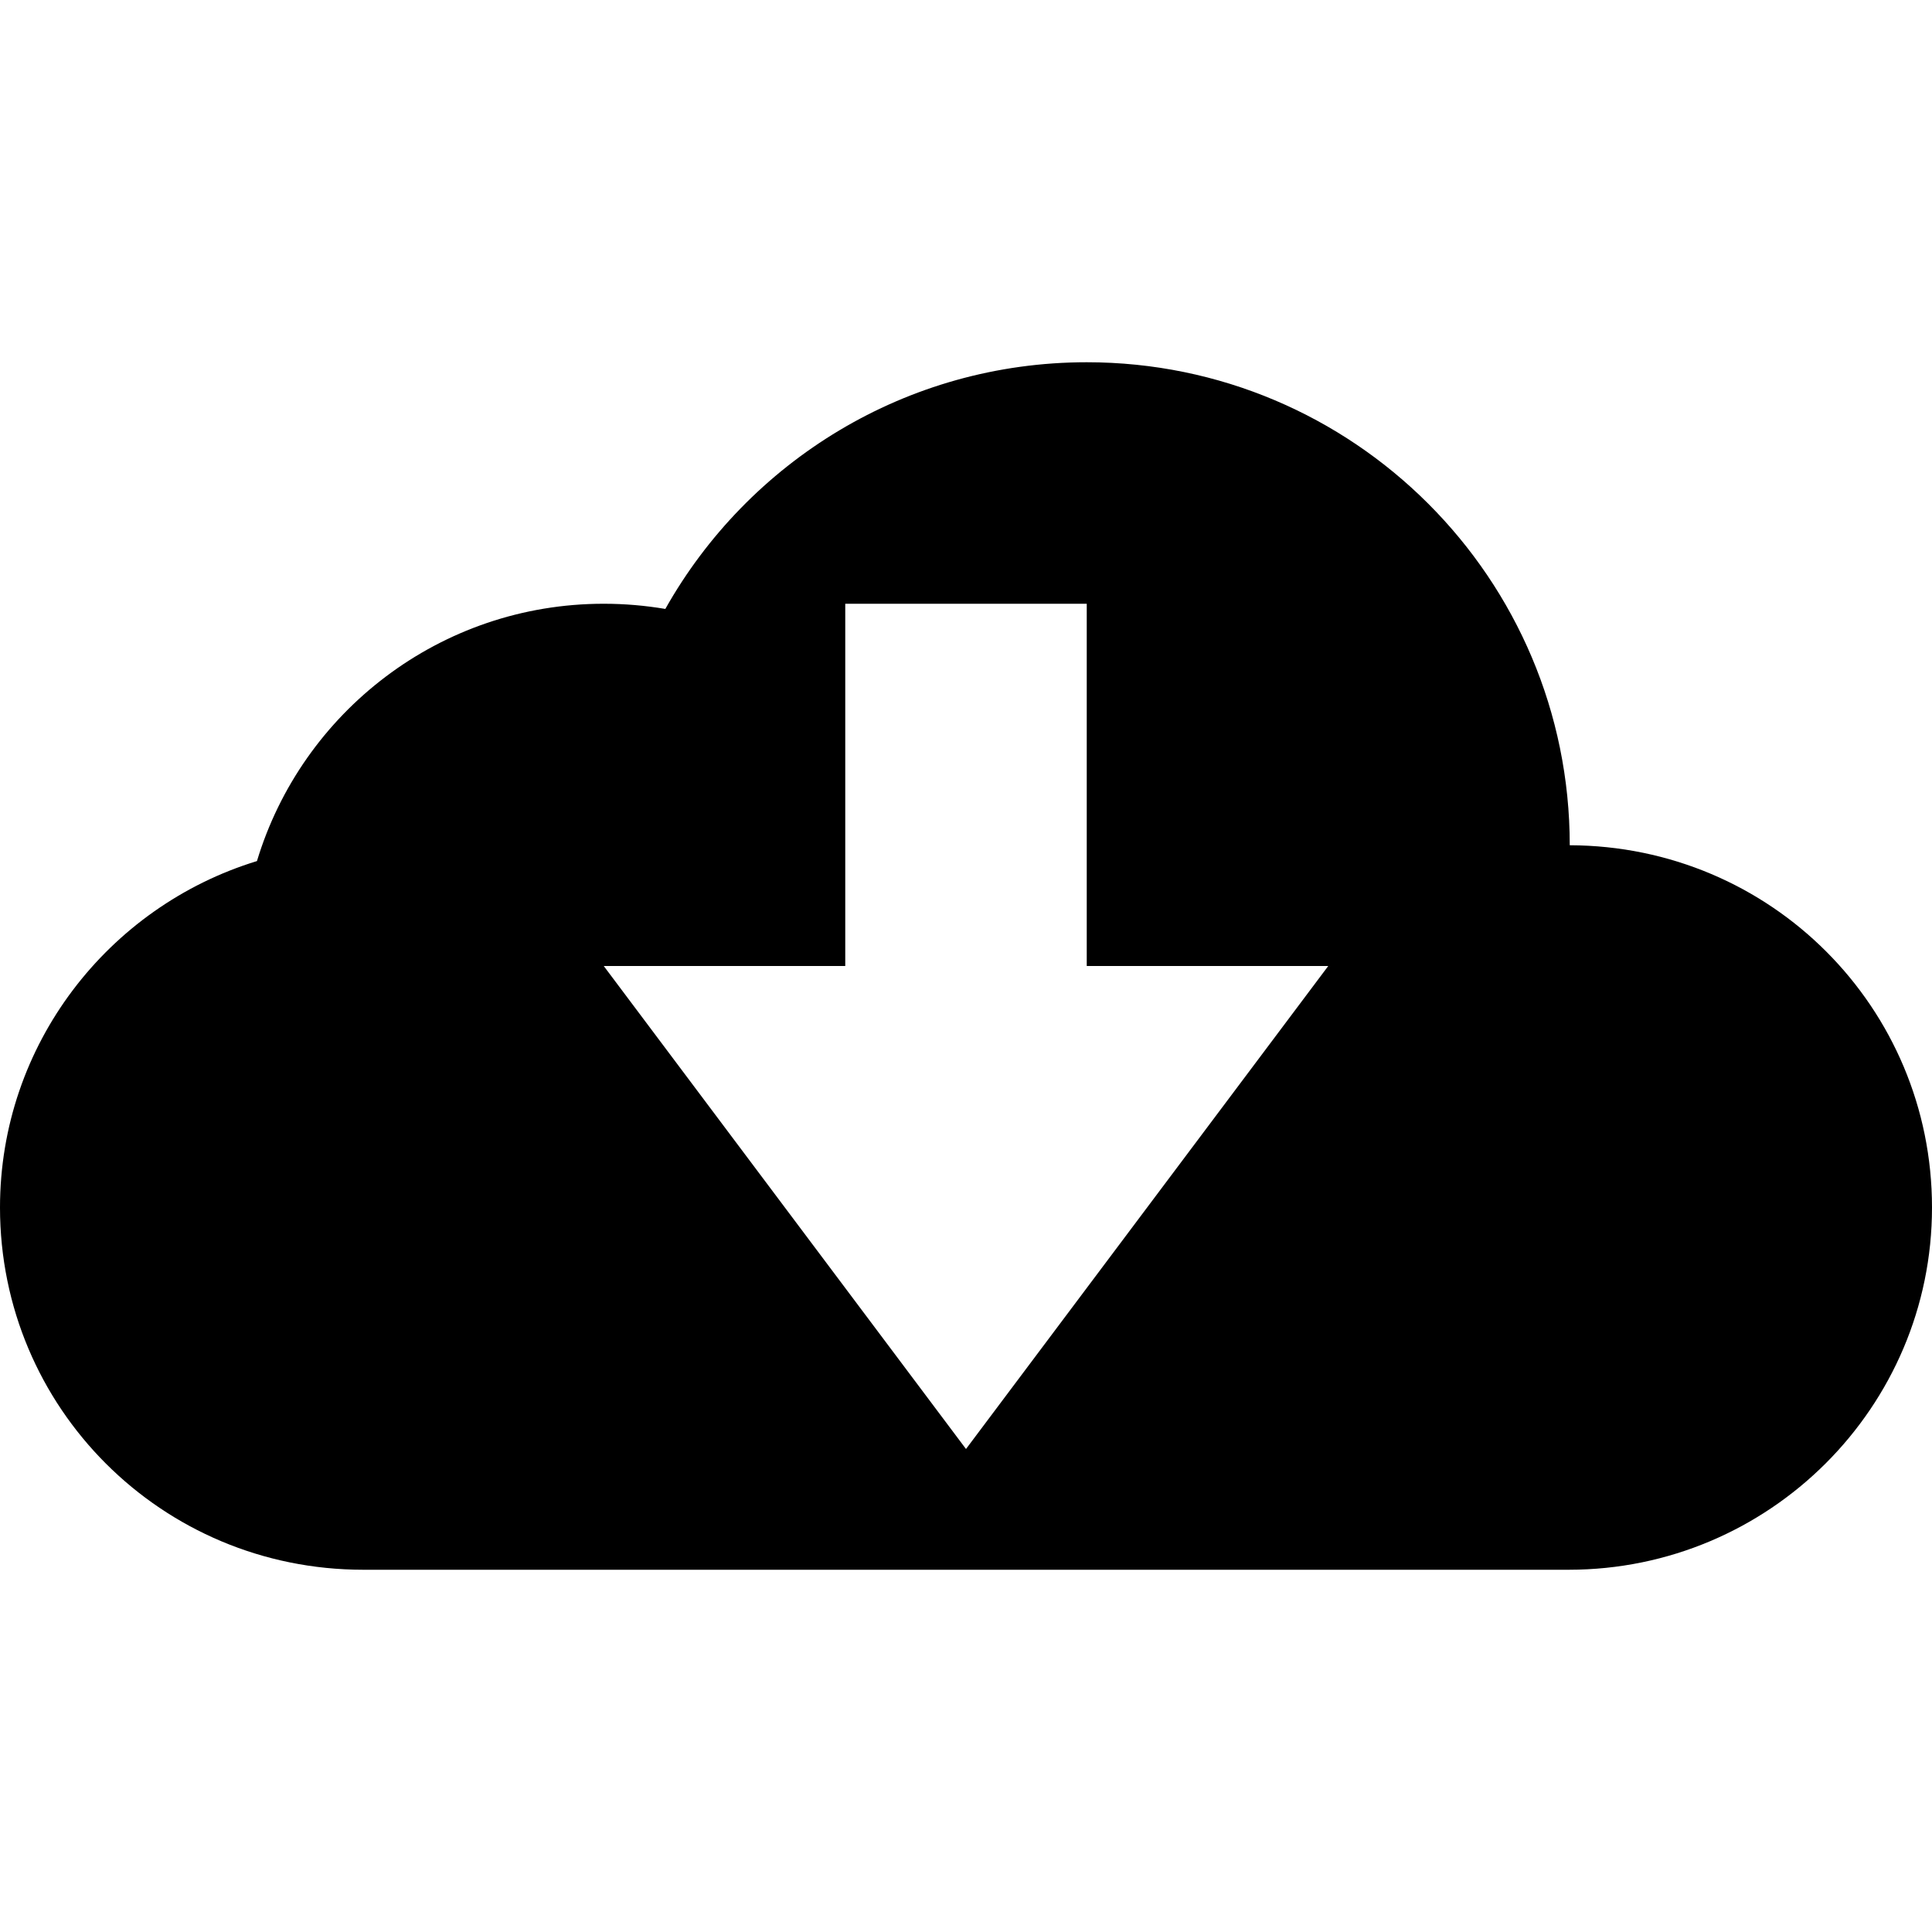
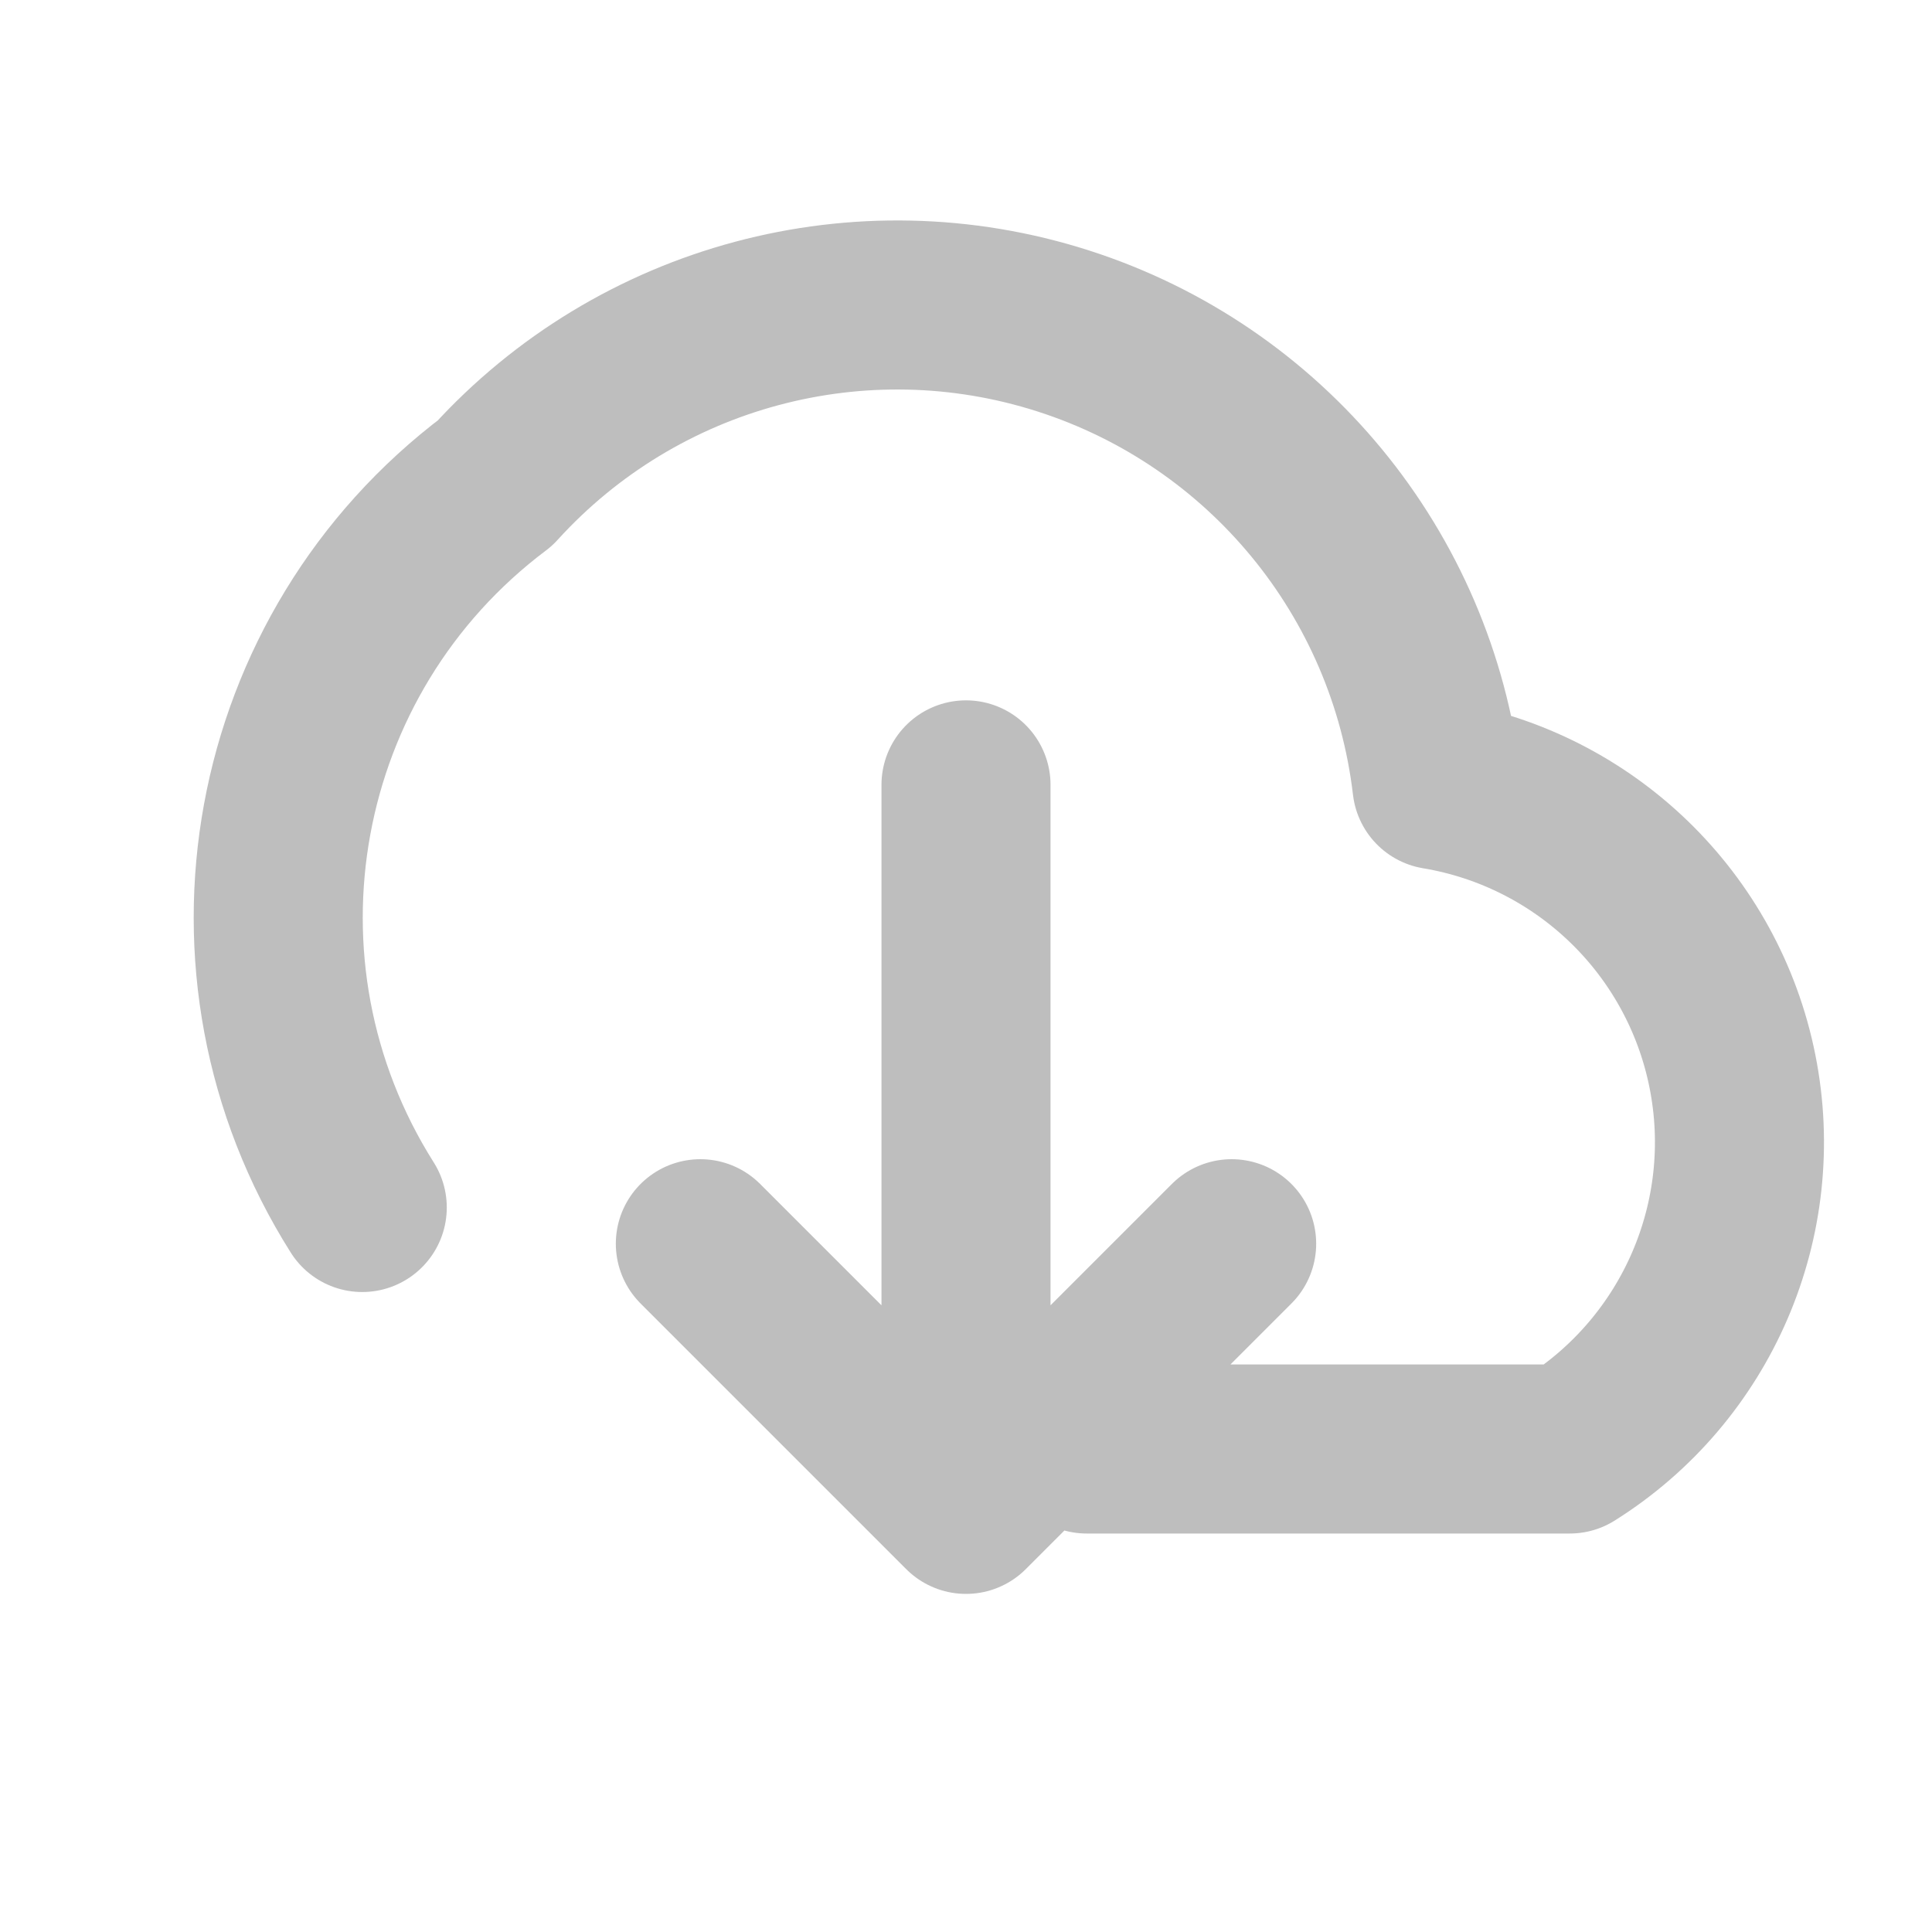
- <svg xmlns="http://www.w3.org/2000/svg" height="16px" version="1.1" viewBox="0 0 16 16" width="16px">
-   <defs />
-   <g fill="none" fill-rule="evenodd" id="Icons with numbers" stroke="none" stroke-width="1">
-     <g fill="#000000" id="Group" transform="translate(-672, -288)">
-       <path d="M679,293 L679,296 L677,296 L680,300 L683,296 L681,296 L681,293 Z M672,298 C672,296.652 672.896,295.508 674.128,295.131 C674.5,293.898 675.645,293 677,293 C677.174,293 677.345,293.015 677.51,293.043 C678.196,291.824 679.502,291 681,291 C683.209,291 685,292.791 685,295 C686.668,295.005 688,296.346 688,298 C688,299.653 686.653,301 684.991,301 L675.009,301 C673.337,301 672,299.657 672,298 Z M672,298" id="Rectangle 169 copy 2" />
-     </g>
-   </g>
+ <svg xmlns="http://www.w3.org/2000/svg" width="16" height="16" viewBox="0 0 16 16" fill="none" stroke="#bebebe" stroke-width="1.4" stroke-linecap="round" stroke-linejoin="round">
+   <path d="M3 10a4.5 4.5 0 0 1 1.1-6 4.5 4.5 0 0 1 7.8 2.5A3 3 0 0 1 13 12H9M8 6.5v6M5.8 10.3 8 12.5l2.2-2.2" />
</svg>
